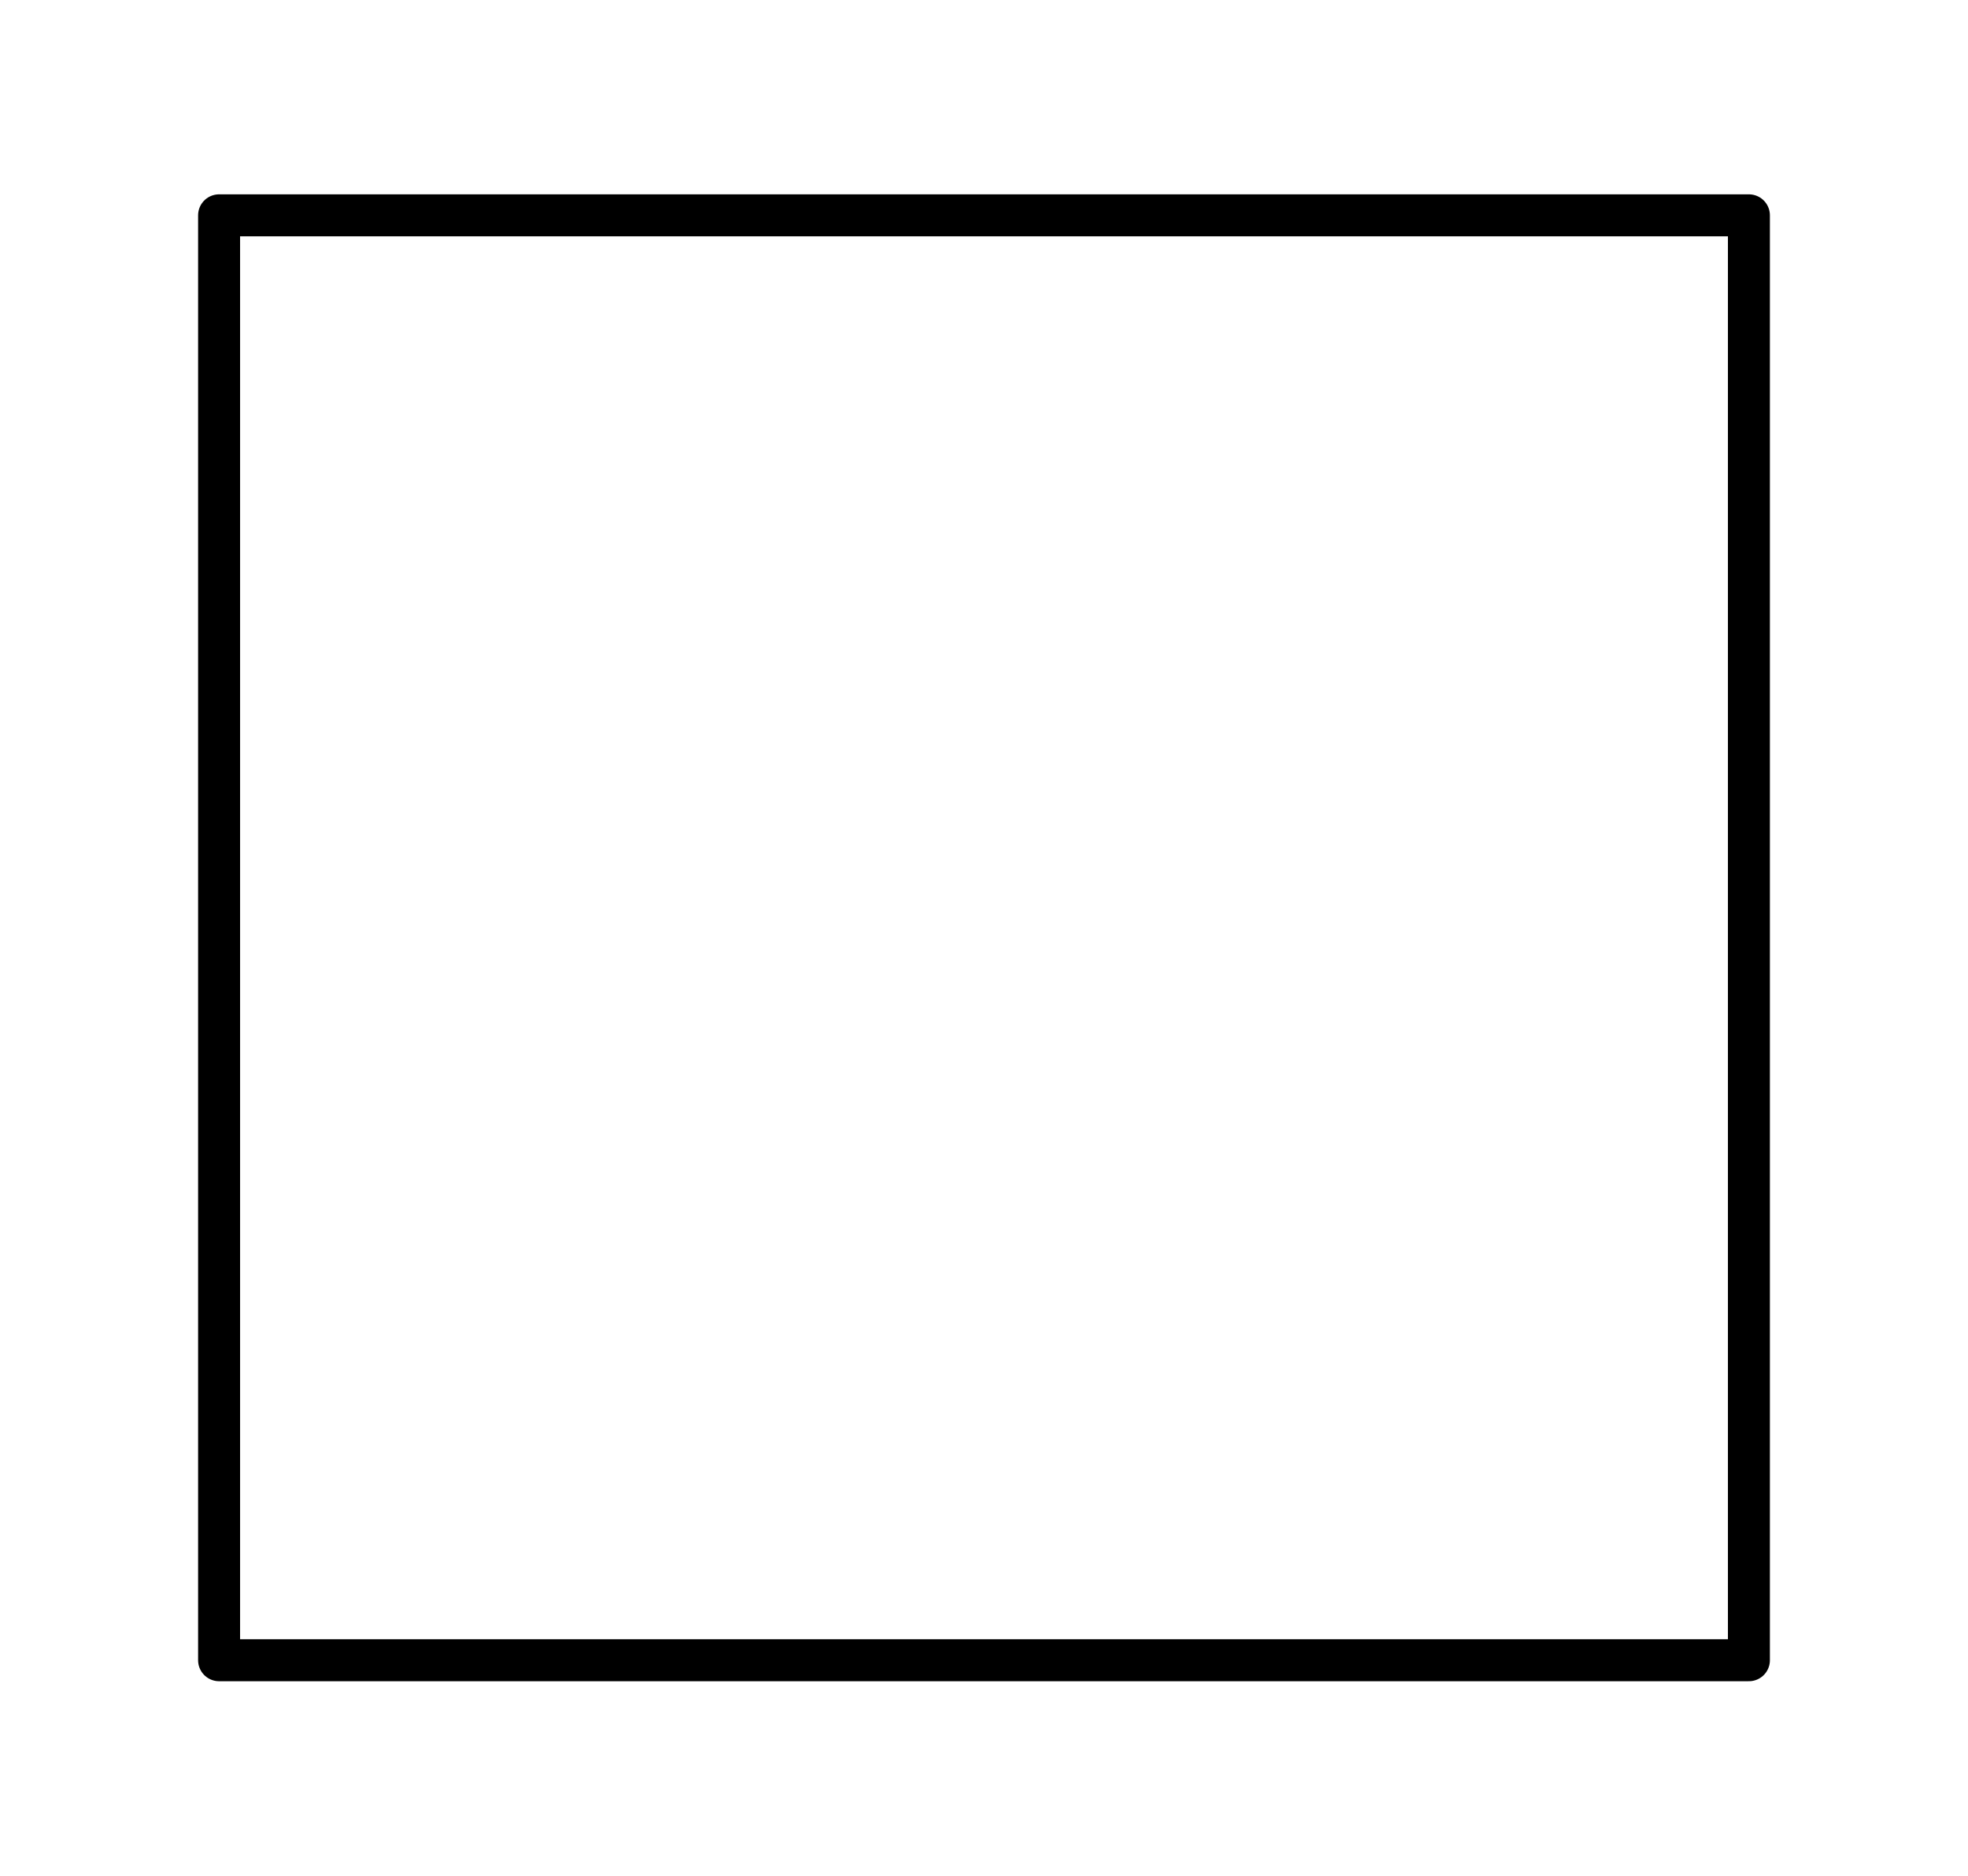
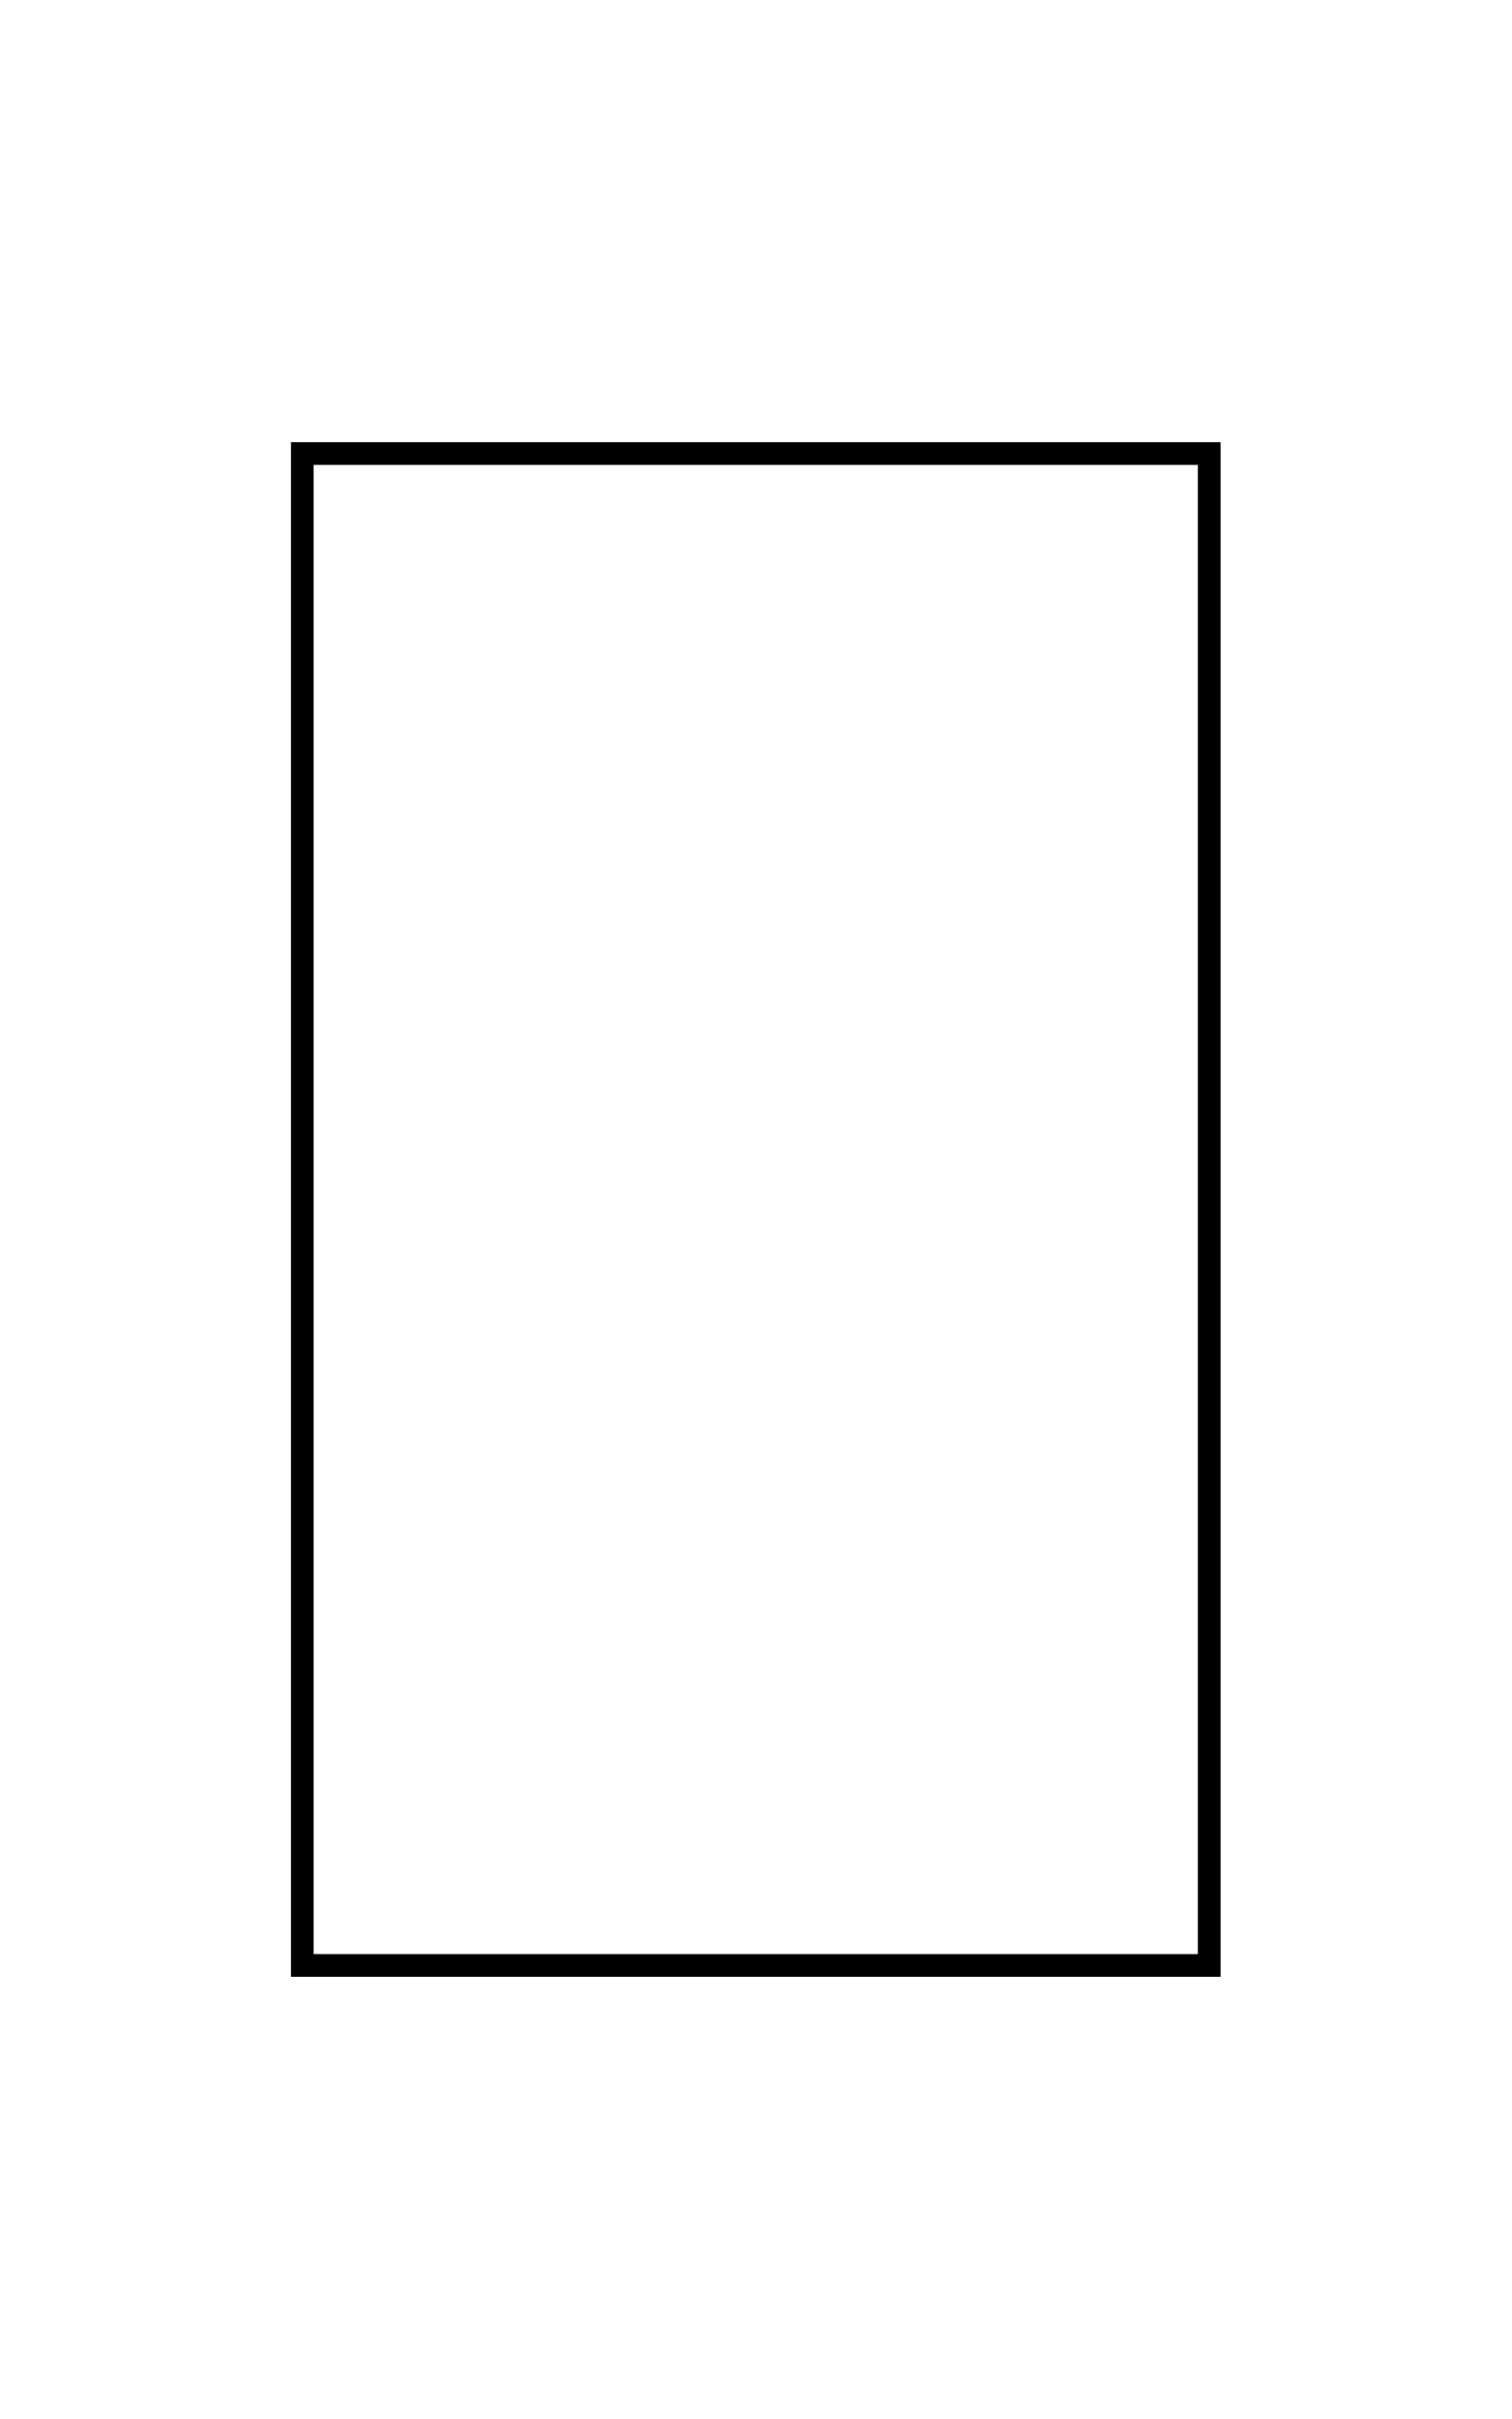
- <svg xmlns="http://www.w3.org/2000/svg" height="89.37pt" version="1.1" viewBox="0 0 93.78 89.37" width="93.78pt">
-   <defs>
-     <style type="text/css">*{stroke-linecap:butt;stroke-linejoin:round;}</style>
-   </defs>
-   <g id="figure_1">
-     <g id="patch_1">
-       <path d="M 0 89.37  L 93.78 89.37  L 93.78 0  L 0 0  z " style="fill:none;" />
+ <svg xmlns="http://www.w3.org/2000/svg" width="100" height="160">
+   <g>
+     <rect fill="none" stroke="#000" stroke-width="1.5" stroke-opacity="null" fill-opacity="null" x="20" y="30" width="60" height="100" id="svg_1" />
+   </g>
+   <g class="ports">
+ 
    </g>
-     <g id="axes_1">
-       <g id="line2d_1">
-         <path clip-path="url(#p05504acba5)" d="M 10.44 79.11  L 83.34 79.11  L 83.34 10.26  L 10.44 10.26  L 10.44 79.11  " style="fill:none;stroke:#000000;stroke-linecap:round;stroke-width:2;" />
-       </g>
+   <g class="pin-names">
+ 
    </g>
-   </g>
-   <defs>
-     <clipPath id="p05504acba5">
-       <rect height="74.97" width="79.38" x="7.2" y="7.2" />
-     </clipPath>
-   </defs>
</svg>
